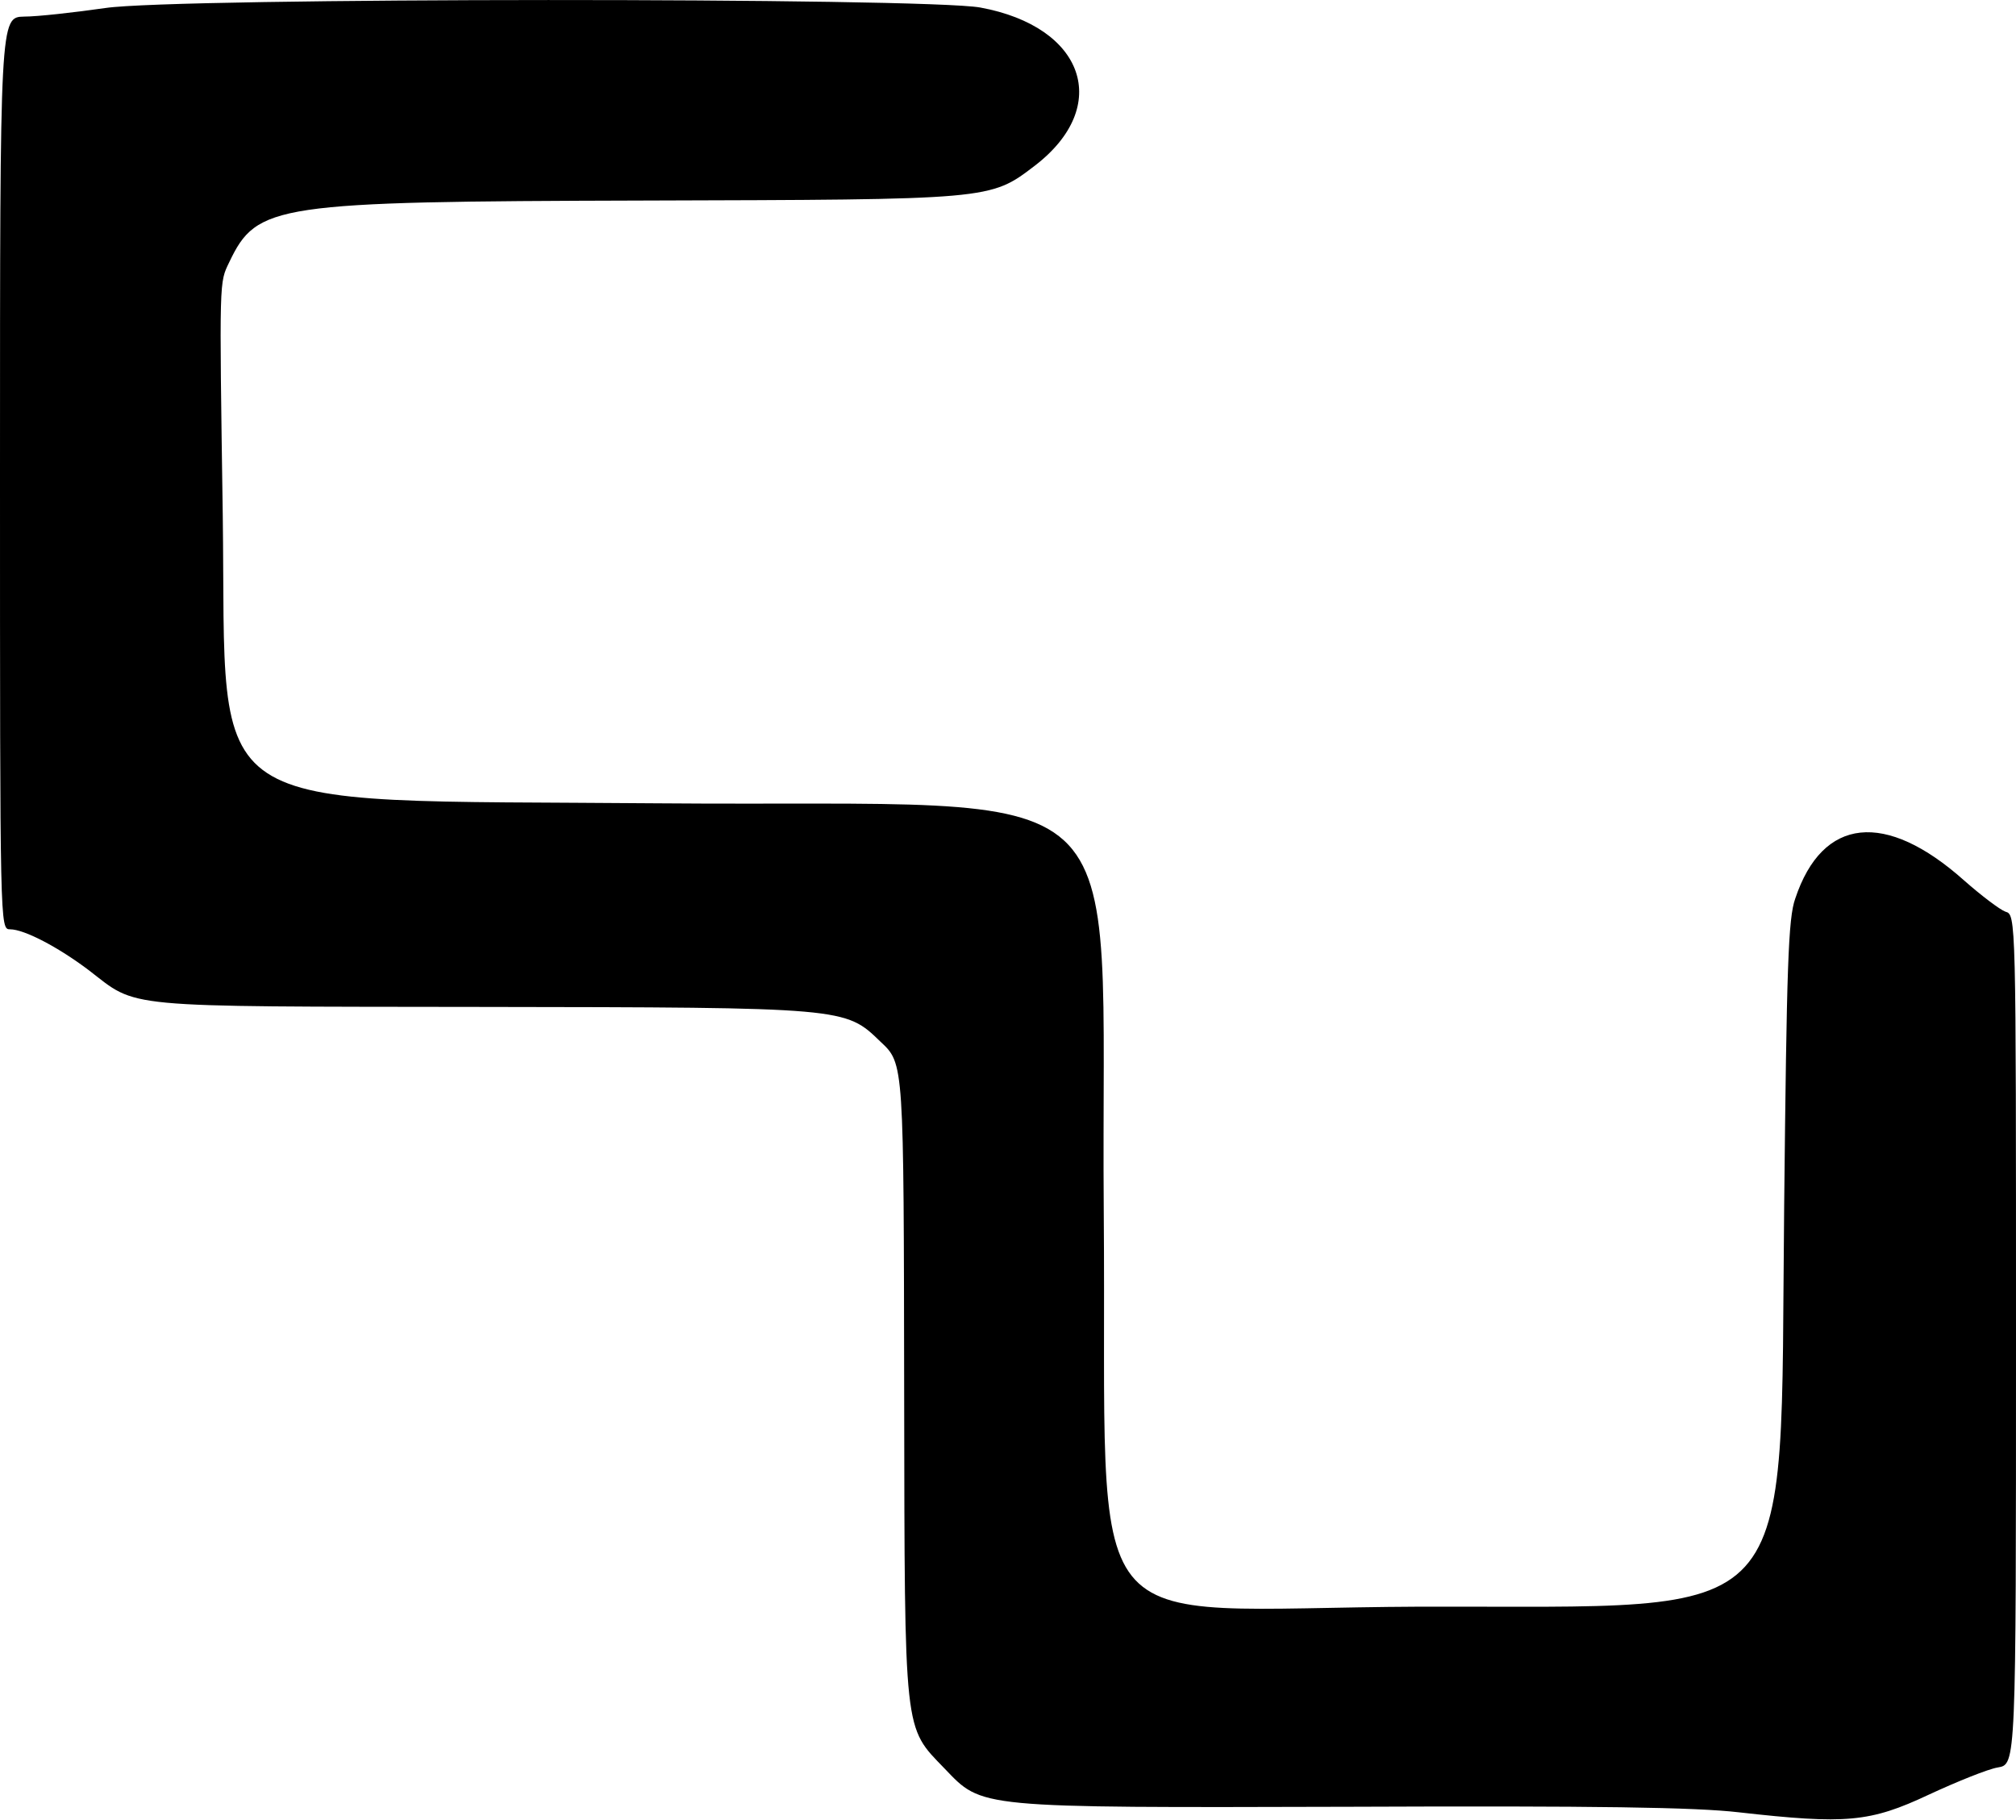
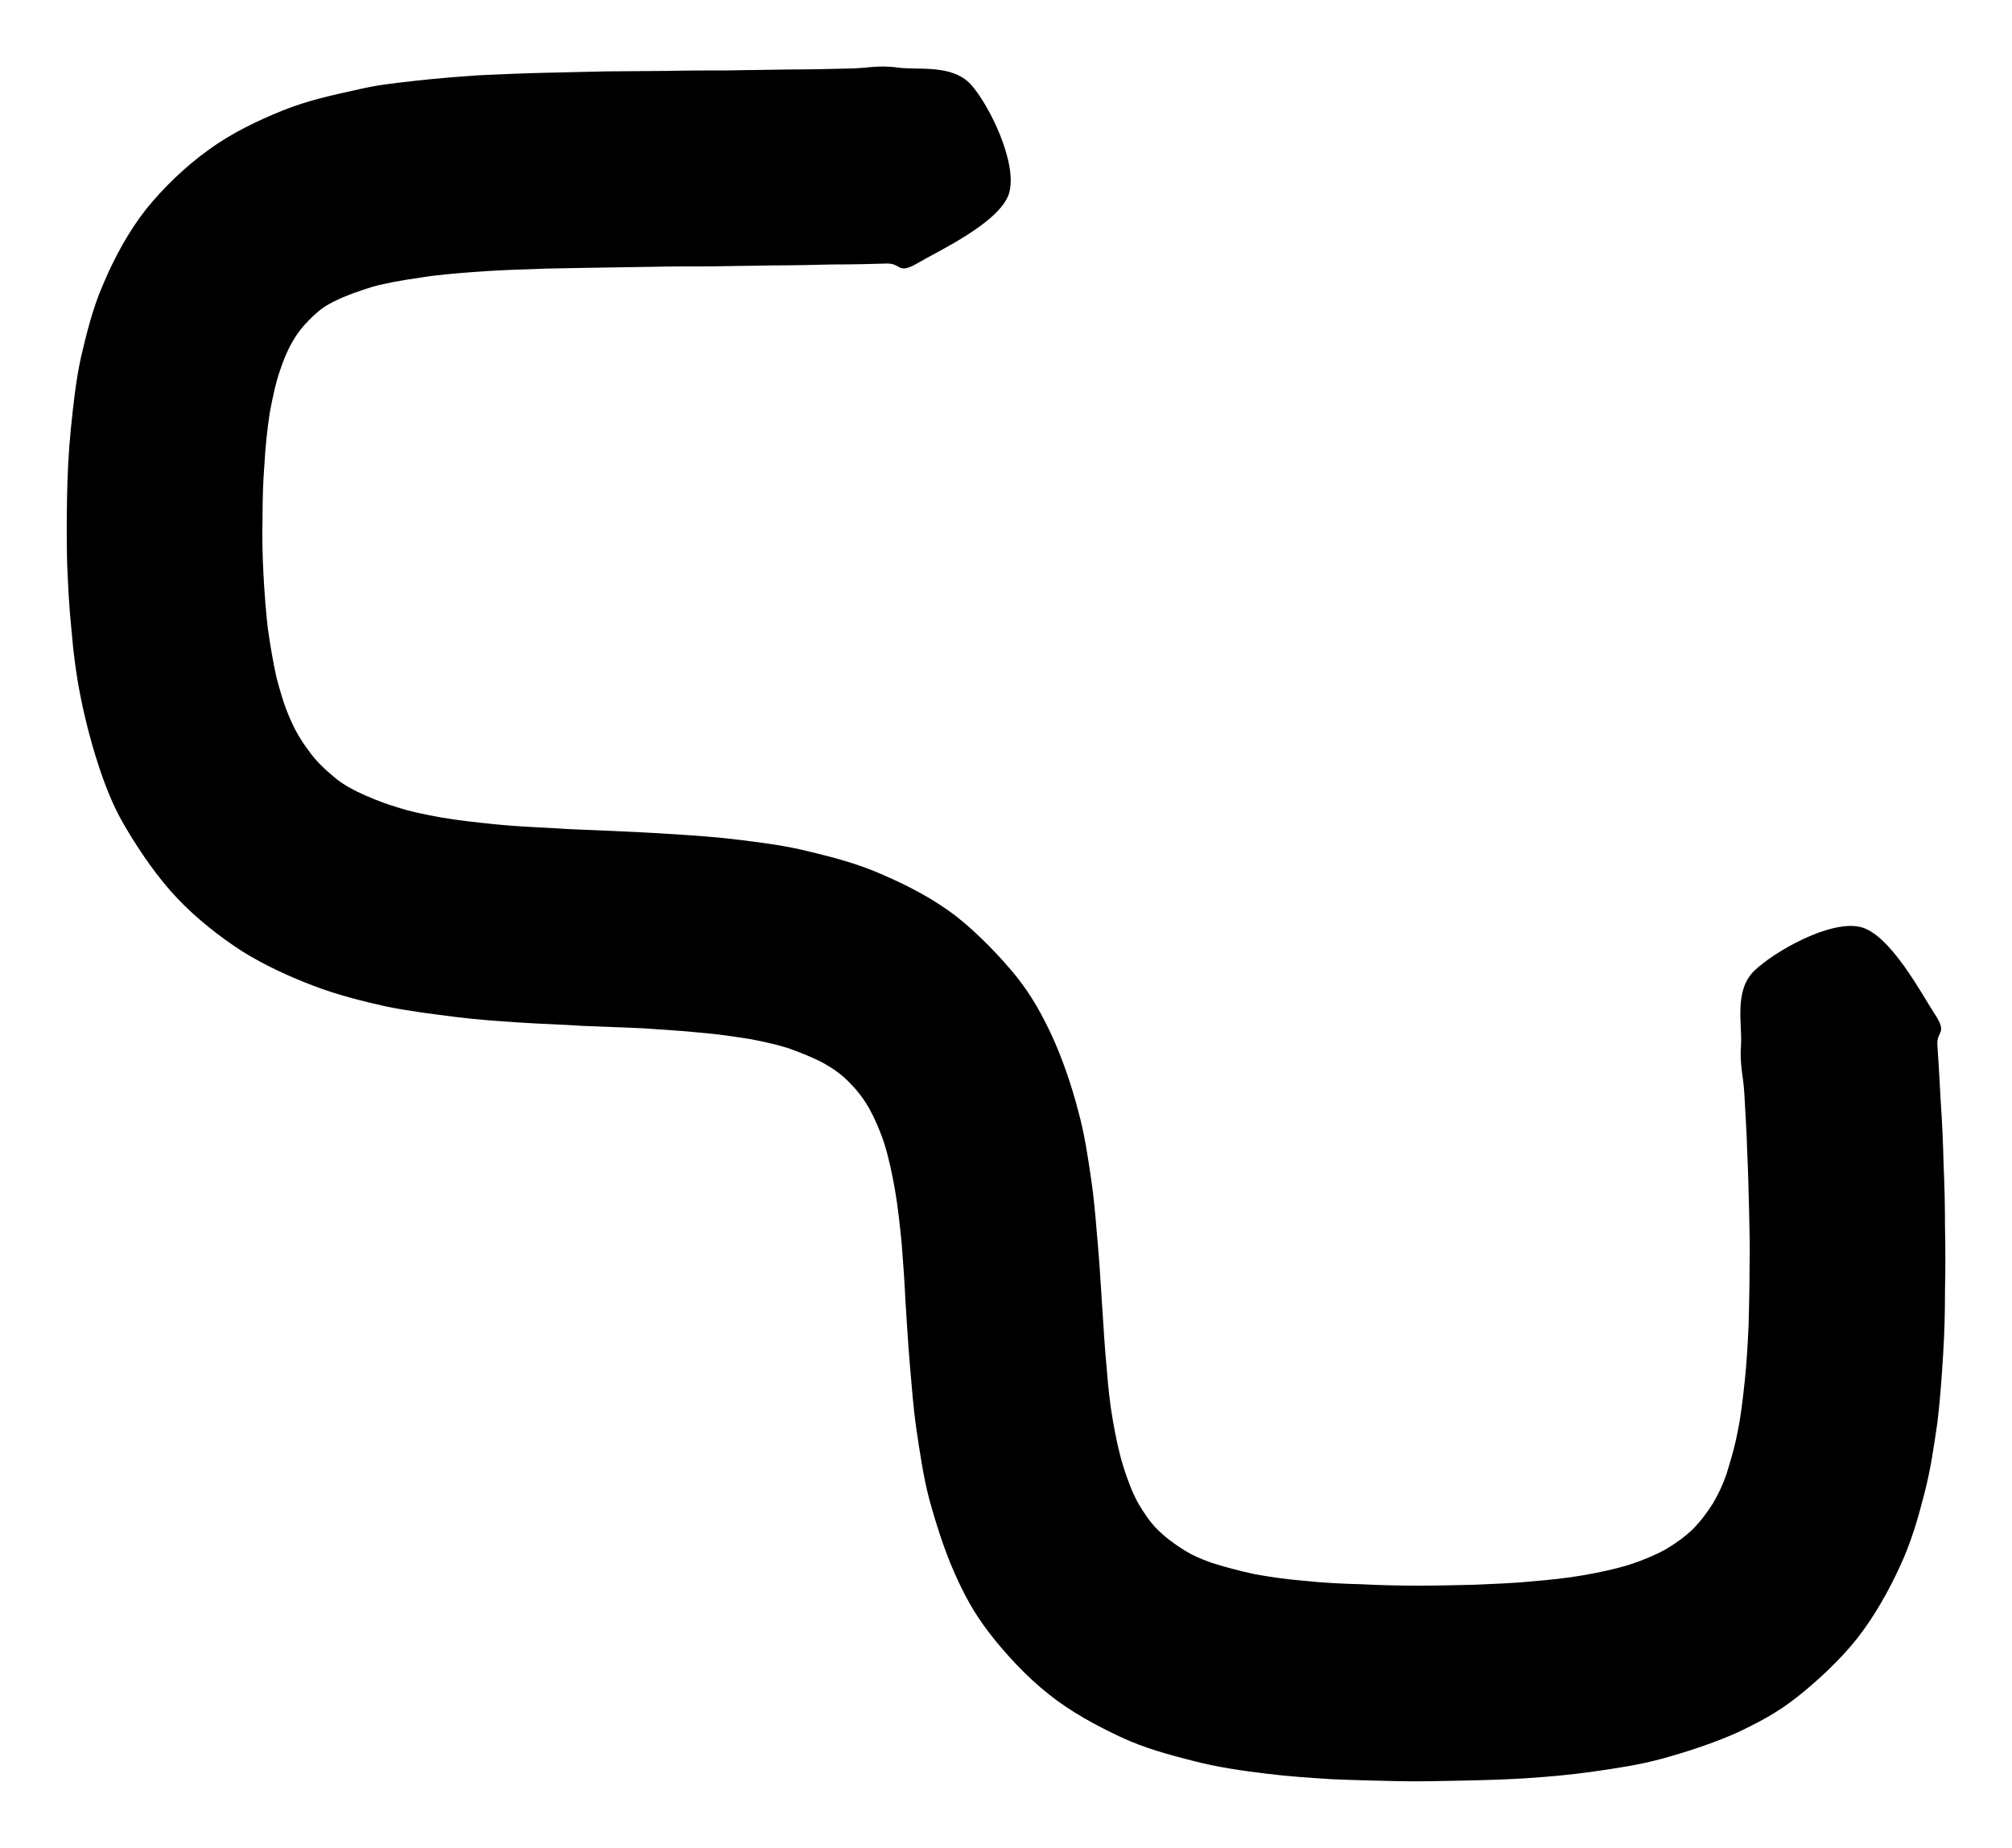
- <svg xmlns="http://www.w3.org/2000/svg" viewBox="0 0 400 360.994">
-   <g transform="translate(0,382.3926) scale(0.1,-0.1)" fill="#000000" stroke="none">
-     <path d="M209 3808 c-63 -9 -135 -17 -161 -17 -48 -1 -48 -1 -48 -906 0 -904 0 -905 20 -905 28 0 95 -35 156 -81 99 -76 54 -72 779 -73 723 -1 722 -1 792 -69 47 -44 46 -40 47 -702 1 -678 -1 -656 80 -740 76 -79 59 -78 806 -76 488 2 684 -1 770 -11 213 -24 260 -20 377 35 56 26 118 51 137 54 36 6 36 6 36 849 0 842 0 843 -21 849 -11 4 -48 32 -82 62 -156 139 -281 126 -335 -36 -14 -39 -17 -134 -22 -611 -9 -849 43 -792 -724 -794 -693 -3 -619 -96 -626 784 -7 892 91 802 -885 810 -924 8 -855 -38 -863 570 -7 477 -7 462 13 504 55 115 89 120 820 122 692 2 689 1 778 69 154 118 99 276 -108 314 -110 20 -1597 20 -1736 -1z" />
+ <svg xmlns="http://www.w3.org/2000/svg" viewBox="0 0 423.096 388.536">
+   <g transform="translate(12.2062,398.2093) scale(0.1,-0.1)" fill="#000000" stroke="none">
+     <path d="M 3947 1849 C 3974 1808 3950 1815 3952 1785 C 3954 1754 3957 1708 3959 1666 C 3962 1624 3964 1579 3965 1535 C 3967 1491 3968 1447 3968 1402 C 3969 1358 3969 1314 3968 1269 C 3968 1224 3967 1179 3964 1133 C 3961 1086 3958 1040 3952 991 C 3945 943 3938 893 3925 843 C 3912 792 3897 739 3873 688 C 3850 638 3820 584 3784 538 C 3748 492 3698 446 3656 413 C 3614 380 3577 361 3531 339 C 3484 318 3427 299 3376 285 C 3326 271 3276 264 3228 257 C 3179 250 3132 246 3086 243 C 3040 240 2995 239 2949 238 C 2904 237 2860 236 2815 237 C 2770 238 2725 239 2679 241 C 2632 244 2586 247 2538 253 C 2489 259 2440 266 2389 279 C 2338 292 2285 306 2234 330 C 2183 354 2129 383 2083 420 C 2037 456 1991 506 1958 549 C 1925 592 1906 628 1885 675 C 1864 722 1846 779 1832 830 C 1819 880 1812 930 1805 977 C 1798 1025 1795 1071 1791 1116 C 1787 1161 1785 1204 1782 1246 C 1780 1289 1777 1330 1774 1368 C 1770 1408 1766 1445 1760 1480 C 1754 1514 1747 1547 1738 1576 C 1729 1604 1718 1629 1706 1651 C 1694 1672 1681 1689 1665 1705 C 1650 1721 1632 1734 1611 1746 C 1589 1758 1561 1769 1536 1778 C 1510 1786 1488 1791 1457 1797 C 1426 1802 1386 1808 1348 1811 C 1310 1815 1270 1817 1229 1820 C 1188 1822 1146 1823 1103 1825 C 1060 1828 1017 1829 972 1832 C 927 1835 881 1838 834 1844 C 787 1850 738 1856 689 1866 C 640 1877 588 1890 538 1909 C 488 1928 435 1952 387 1982 C 339 2013 291 2051 251 2093 C 211 2135 174 2189 147 2234 C 120 2278 105 2315 89 2361 C 73 2408 58 2464 48 2514 C 38 2563 32 2612 28 2660 C 23 2707 21 2754 19 2800 C 18 2847 18 2892 19 2939 C 20 2986 22 3032 27 3081 C 32 3129 37 3179 48 3230 C 60 3281 73 3335 96 3387 C 118 3439 148 3495 185 3542 C 222 3588 270 3634 318 3668 C 366 3703 421 3729 473 3750 C 525 3771 581 3783 627 3793 C 673 3804 706 3807 749 3812 C 793 3817 843 3821 888 3824 C 934 3826 978 3828 1022 3829 C 1066 3830 1110 3831 1153 3832 C 1196 3832 1239 3833 1282 3833 C 1325 3834 1367 3834 1410 3834 C 1452 3835 1495 3835 1537 3836 C 1579 3836 1624 3837 1662 3838 C 1700 3838 1722 3846 1766 3840 C 1808 3834 1880 3848 1920 3804 C 1959 3760 2018 3639 2000 3576 C 1981 3514 1850 3454 1808 3429 C 1765 3404 1774 3428 1744 3428 C 1714 3427 1669 3426 1628 3426 C 1587 3425 1543 3424 1500 3424 C 1457 3423 1414 3423 1371 3422 C 1329 3422 1286 3422 1244 3421 C 1201 3420 1159 3420 1117 3419 C 1075 3418 1033 3418 992 3416 C 952 3415 911 3413 872 3410 C 833 3407 795 3404 760 3398 C 724 3393 690 3387 661 3379 C 632 3370 604 3360 584 3350 C 563 3340 552 3332 538 3319 C 524 3306 510 3291 498 3272 C 486 3253 476 3231 467 3204 C 458 3178 451 3146 445 3113 C 440 3080 436 3043 434 3006 C 431 2969 430 2929 430 2891 C 429 2852 430 2812 432 2774 C 434 2736 437 2697 441 2662 C 446 2626 452 2591 459 2559 C 467 2528 476 2498 487 2473 C 498 2447 511 2425 526 2405 C 540 2385 558 2367 575 2353 C 592 2338 606 2329 628 2318 C 651 2307 679 2295 709 2286 C 739 2276 773 2269 807 2263 C 842 2257 880 2253 918 2249 C 957 2245 997 2243 1038 2241 C 1079 2238 1121 2237 1164 2235 C 1207 2233 1251 2231 1296 2228 C 1341 2225 1387 2222 1434 2216 C 1482 2210 1531 2204 1582 2191 C 1632 2179 1685 2165 1736 2142 C 1787 2120 1841 2092 1888 2056 C 1934 2020 1982 1970 2016 1928 C 2049 1886 2069 1849 2091 1802 C 2112 1756 2132 1698 2145 1647 C 2159 1597 2166 1547 2173 1499 C 2180 1451 2183 1405 2187 1360 C 2191 1315 2193 1272 2196 1230 C 2199 1188 2201 1146 2205 1107 C 2208 1068 2212 1030 2218 996 C 2224 961 2231 928 2240 899 C 2249 870 2259 844 2271 822 C 2284 800 2296 782 2312 766 C 2328 750 2347 736 2366 724 C 2385 712 2401 705 2426 696 C 2451 688 2484 679 2517 672 C 2550 666 2586 661 2623 658 C 2660 654 2700 652 2740 651 C 2779 649 2820 648 2860 648 C 2900 648 2941 649 2981 650 C 3021 652 3061 653 3099 657 C 3136 660 3174 664 3208 670 C 3242 676 3275 683 3304 692 C 3332 701 3358 712 3380 724 C 3402 737 3420 750 3437 766 C 3453 782 3468 802 3480 821 C 3491 840 3499 856 3508 881 C 3516 907 3526 939 3532 972 C 3539 1005 3543 1042 3547 1079 C 3551 1116 3553 1155 3555 1195 C 3556 1234 3557 1275 3557 1316 C 3558 1356 3557 1397 3556 1438 C 3555 1480 3554 1521 3552 1562 C 3551 1602 3548 1646 3546 1683 C 3544 1720 3536 1742 3539 1785 C 3542 1827 3524 1898 3566 1940 C 3608 1981 3726 2048 3790 2033 C 3853 2018 3920 1890 3947 1849 Z" />
  </g>
</svg>
